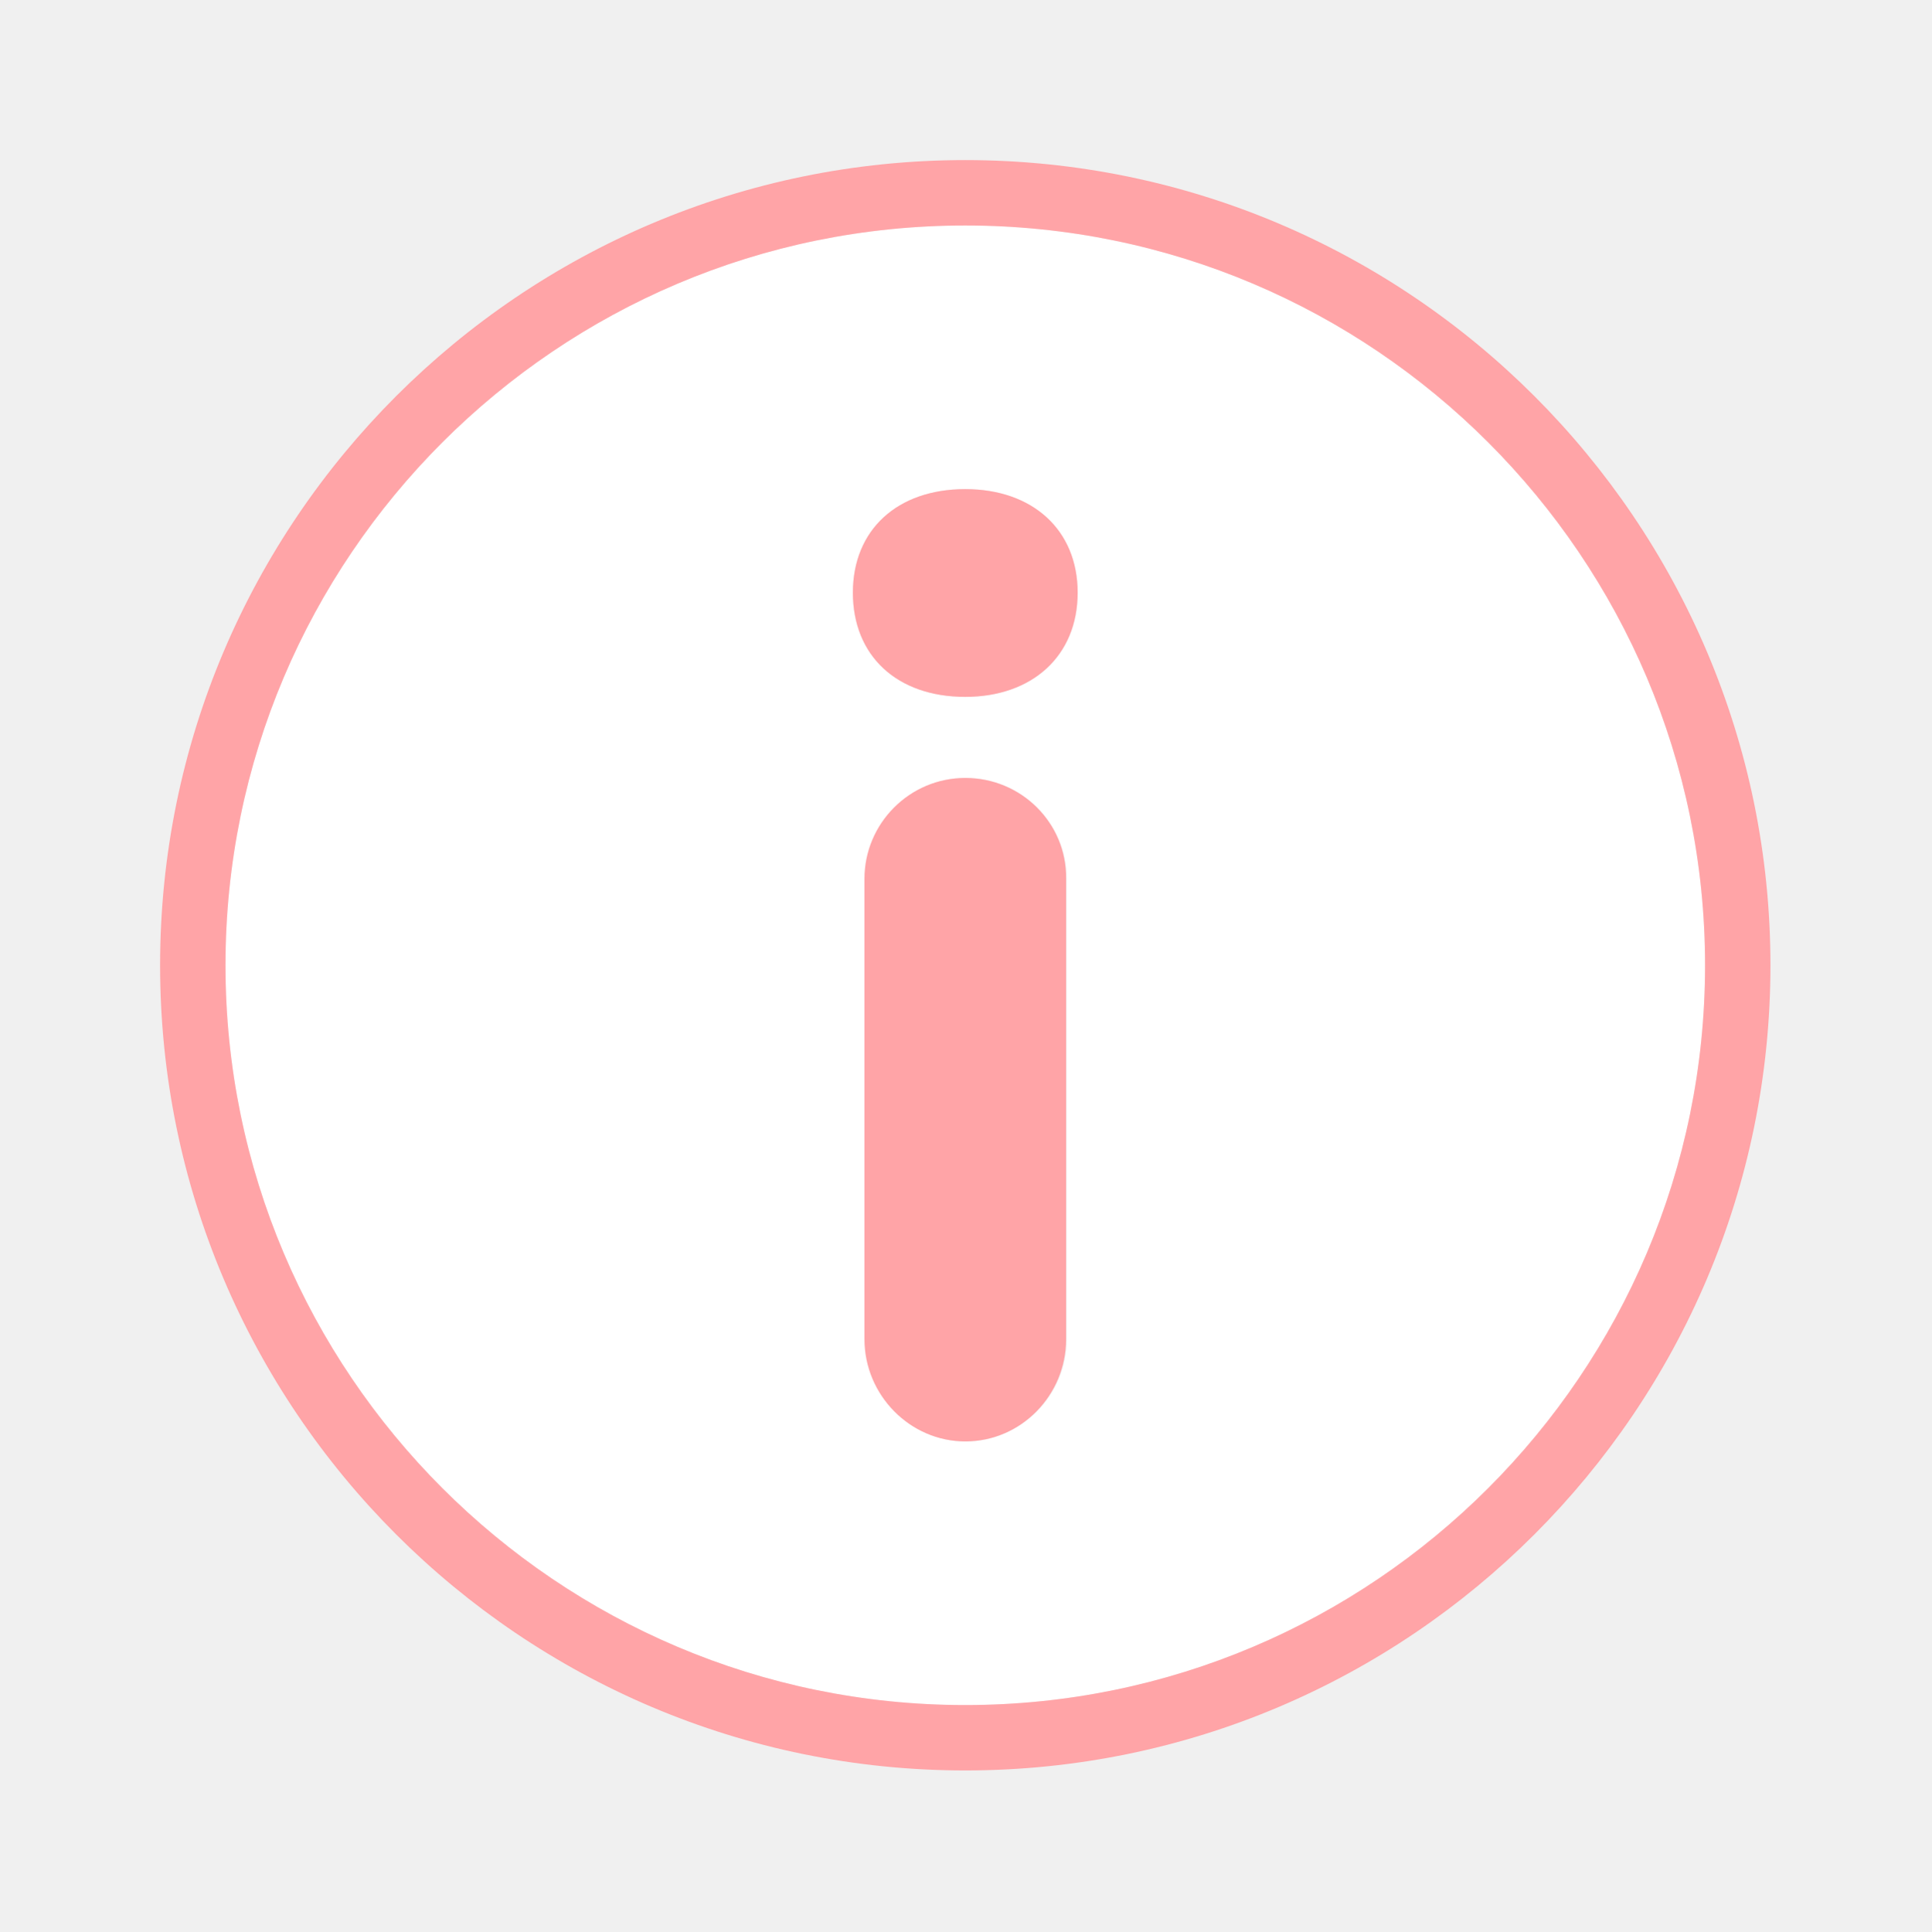
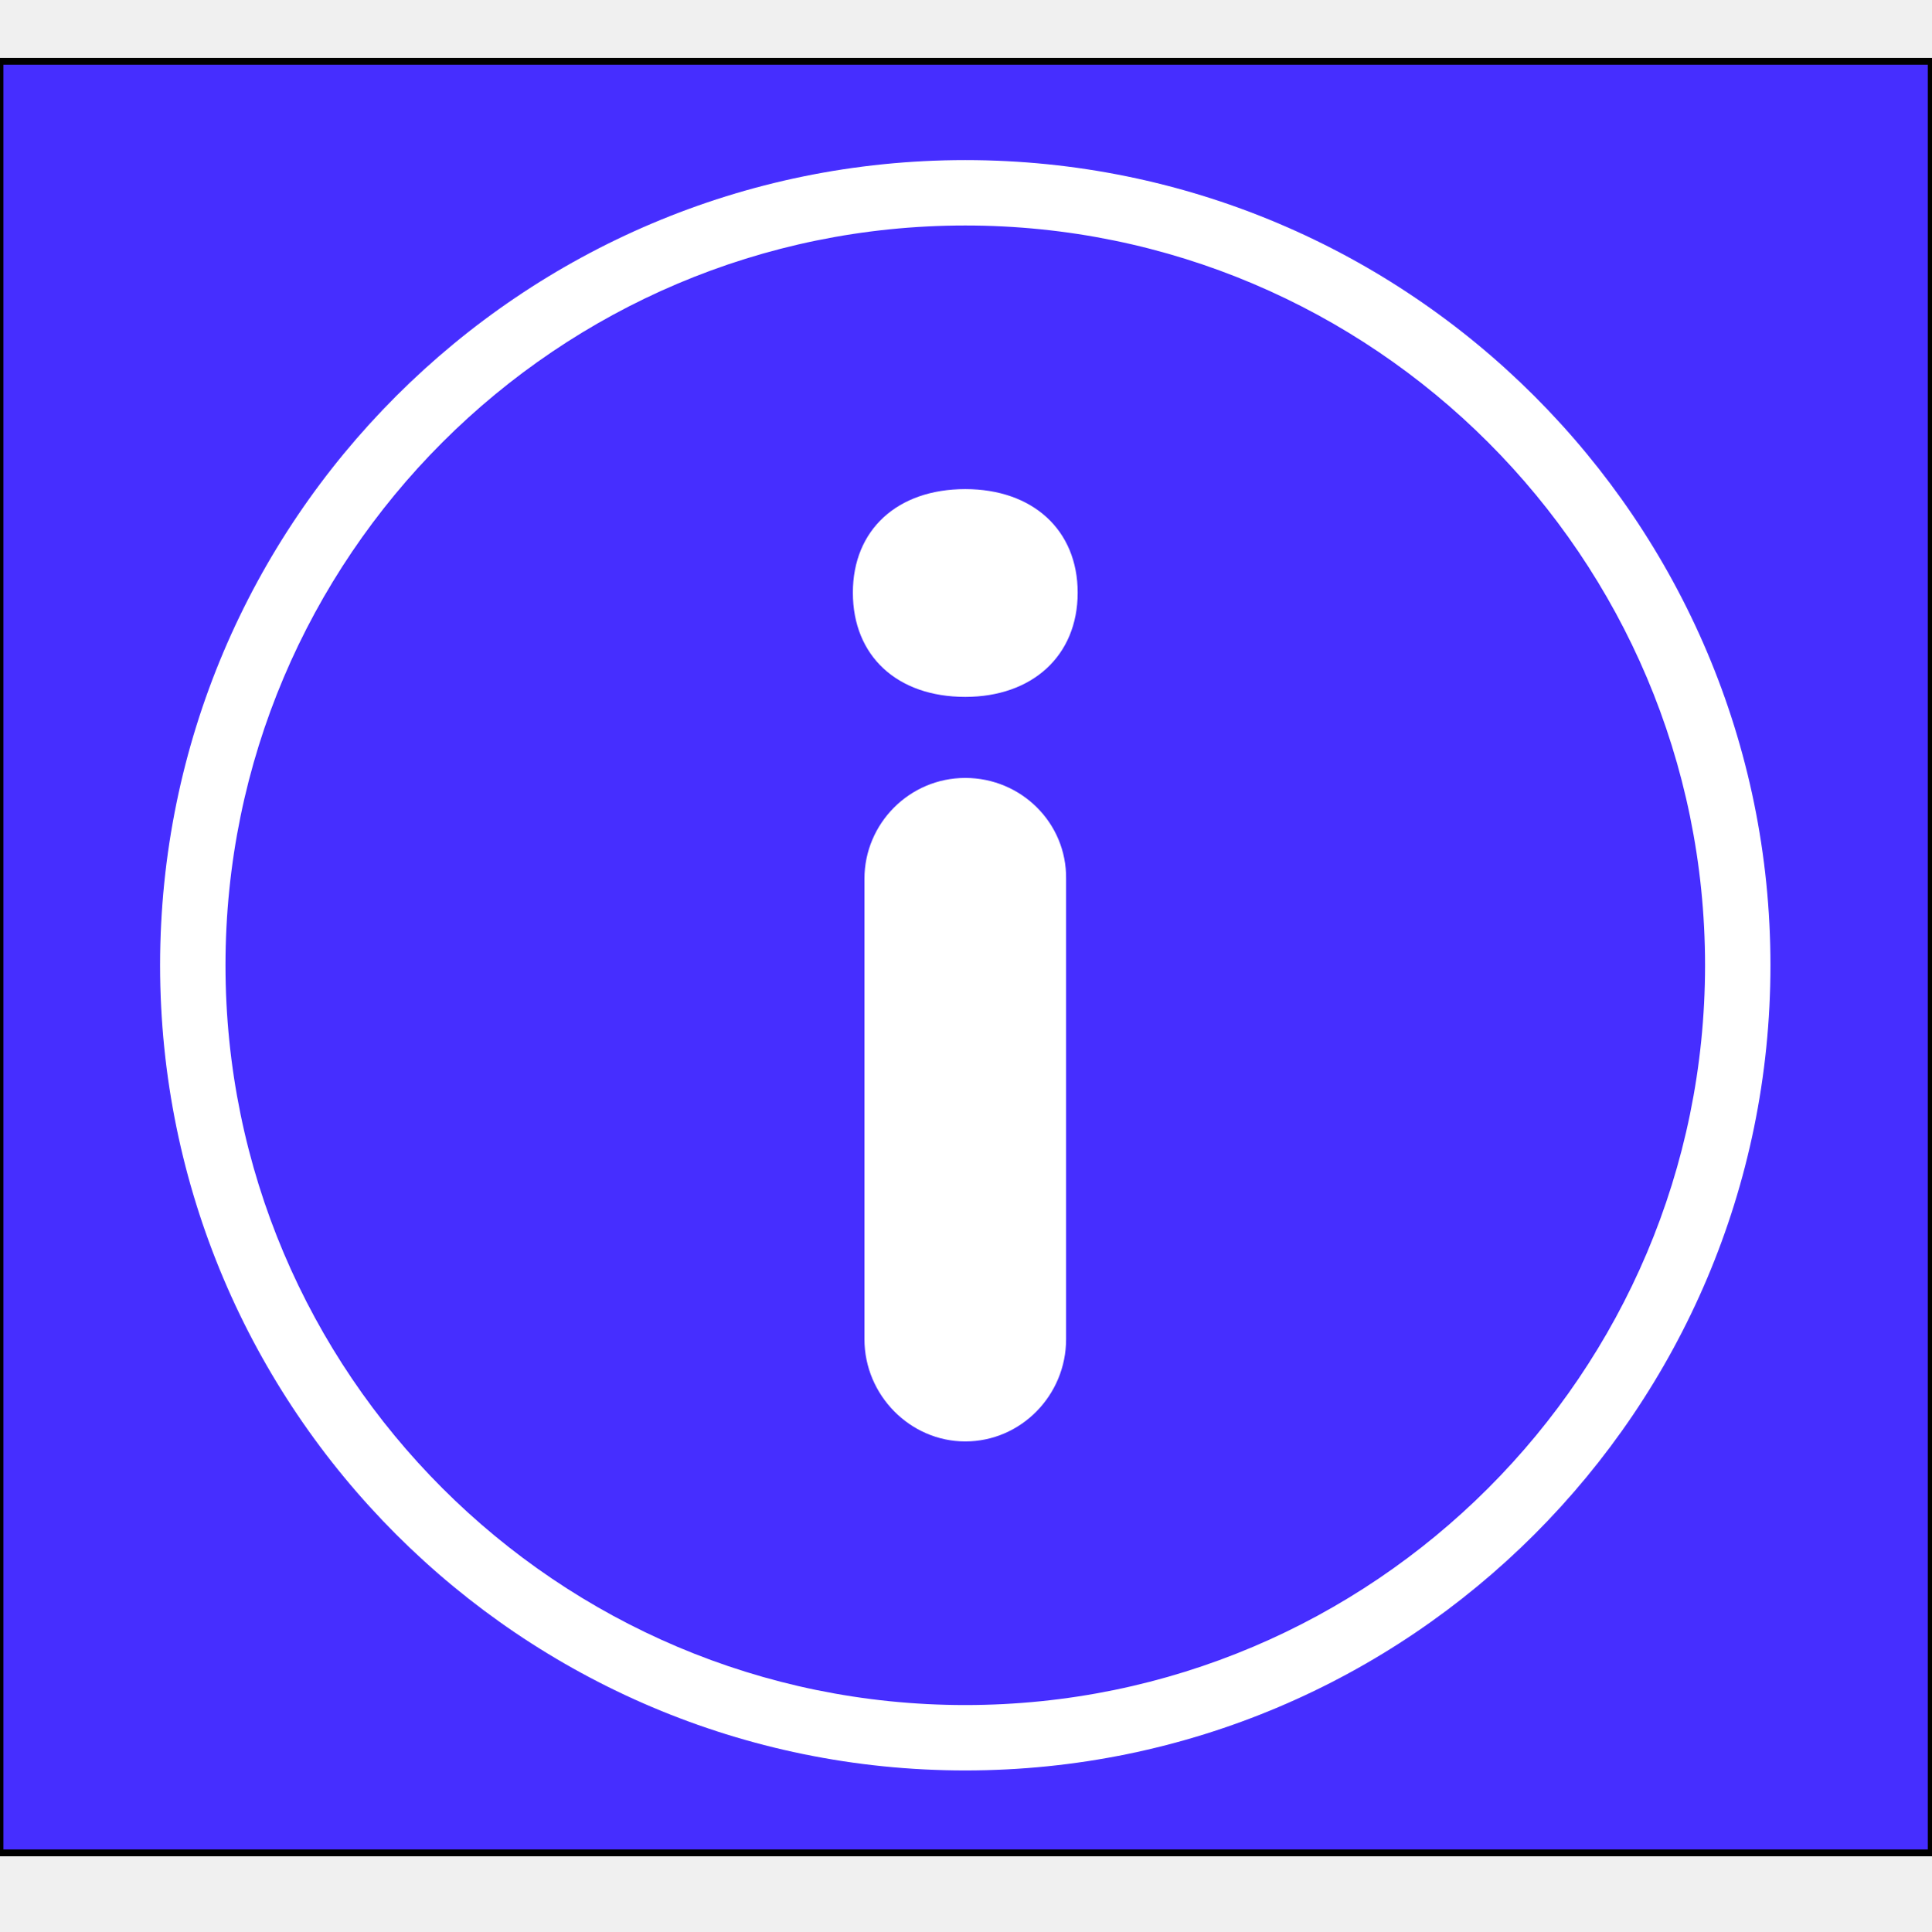
<svg xmlns="http://www.w3.org/2000/svg" version="1.1" id="レイヤー_1" x="0px" y="0px" viewBox="0 0 283.5 283.5" style="enable-background:new 0 0 283.5 283.5;" xml:space="preserve">
  <style type="text/css">
- 	.st0{fill:#FFFFFF;}
- 	.st1{fill:#FFA4A7;}
+ 	.st0{fill:#462EFF;stroke:#000000;stroke-miterlimit:10;}
+ 	.st1{fill:#462EFF;}
+ 	.st2{fill:#FFFFFF;}
</style>
-   <g id="レイヤー_2_00000109739207610212908020000002060427135434540971_">
+   <g id="レイヤー_2_00000010280310663729760020000006190736448367978417_">
</g>
-   <g id="レイヤー_1_00000132794717829767729840000018200025518637733258_">
-     <path class="st0" d="M141.7,33.1c-59.9,0-108.6,48.7-108.6,108.6s48.7,108.6,108.6,108.6s108.6-48.7,108.6-108.6   S201.6,33.1,141.7,33.1z M156.6,196.6c0,8.2-6.7,15-14.8,15c-8.2,0-14.8-6.8-14.8-15V129c0-8.2,6.7-14.8,14.8-14.8   c8.2,0,14.8,6.7,14.8,14.8V196.6z M141.7,102.3c-10,0-16.5-6-16.5-15.3c0-9.2,6.5-15.2,16.5-15.2c9.8,0,16.5,6,16.5,15.2   C158.2,96.3,151.6,102.3,141.7,102.3z" />
-     <path class="st1" d="M141.7,23.5c-65.2,0-118.2,53-118.2,118.2s53,118.2,118.2,118.2s118.2-53,118.2-118.2S206.9,23.5,141.7,23.5z    M141.7,250.3c-59.9,0-108.6-48.7-108.6-108.6S81.8,33.1,141.7,33.1s108.6,48.7,108.6,108.6S201.6,250.3,141.7,250.3z" />
-     <path class="st1" d="M141.7,71.8c-10,0-16.5,6-16.5,15.2c0,9.3,6.5,15.3,16.5,15.3c9.8,0,16.5-6,16.5-15.3   C158.2,77.8,151.6,71.8,141.7,71.8z" />
-     <path class="st1" d="M141.7,114.2c-8.2,0-14.8,6.7-14.8,14.8v67.6c0,8.2,6.7,15,14.8,15c8.2,0,14.8-6.8,14.8-15V129   C156.6,120.8,149.9,114.2,141.7,114.2z" />
+   <g id="レイヤー_1_00000151525604332921310150000003781891821568962999_">
+     <rect y="9" class="st0" width="283.5" height="263" />
+     <path class="st1" d="M141.7,33.1c-59.9,0-108.6,48.7-108.6,108.6s48.7,108.6,108.6,108.6s108.6-48.7,108.6-108.6   S201.6,33.1,141.7,33.1z M156.6,196.6c0,8.2-6.7,15-14.8,15c-8.2,0-14.8-6.8-14.8-15V129c0-8.2,6.7-14.8,14.8-14.8   c8.2,0,14.8,6.7,14.8,14.8V196.6z M141.7,102.3c-10,0-16.5-6-16.5-15.3c0-9.2,6.5-15.2,16.5-15.2c9.8,0,16.5,6,16.5,15.2   C158.2,96.3,151.6,102.3,141.7,102.3z" />
+     <path class="st2" d="M141.7,23.5c-65.2,0-118.2,53-118.2,118.2s53,118.2,118.2,118.2s118.2-53,118.2-118.2S206.9,23.5,141.7,23.5z    M141.7,250.3c-59.9,0-108.6-48.7-108.6-108.6S81.8,33.1,141.7,33.1s108.6,48.7,108.6,108.6S201.6,250.3,141.7,250.3z" />
+     <path class="st2" d="M141.7,71.8c-10,0-16.5,6-16.5,15.2c0,9.3,6.5,15.3,16.5,15.3c9.8,0,16.5-6,16.5-15.3   C158.2,77.8,151.6,71.8,141.7,71.8z" />
+     <path class="st2" d="M141.7,114.2c-8.2,0-14.8,6.7-14.8,14.8v67.6c0,8.2,6.7,15,14.8,15c8.2,0,14.8-6.8,14.8-15V129   C156.6,120.8,149.9,114.2,141.7,114.2z" />
  </g>
</svg>
